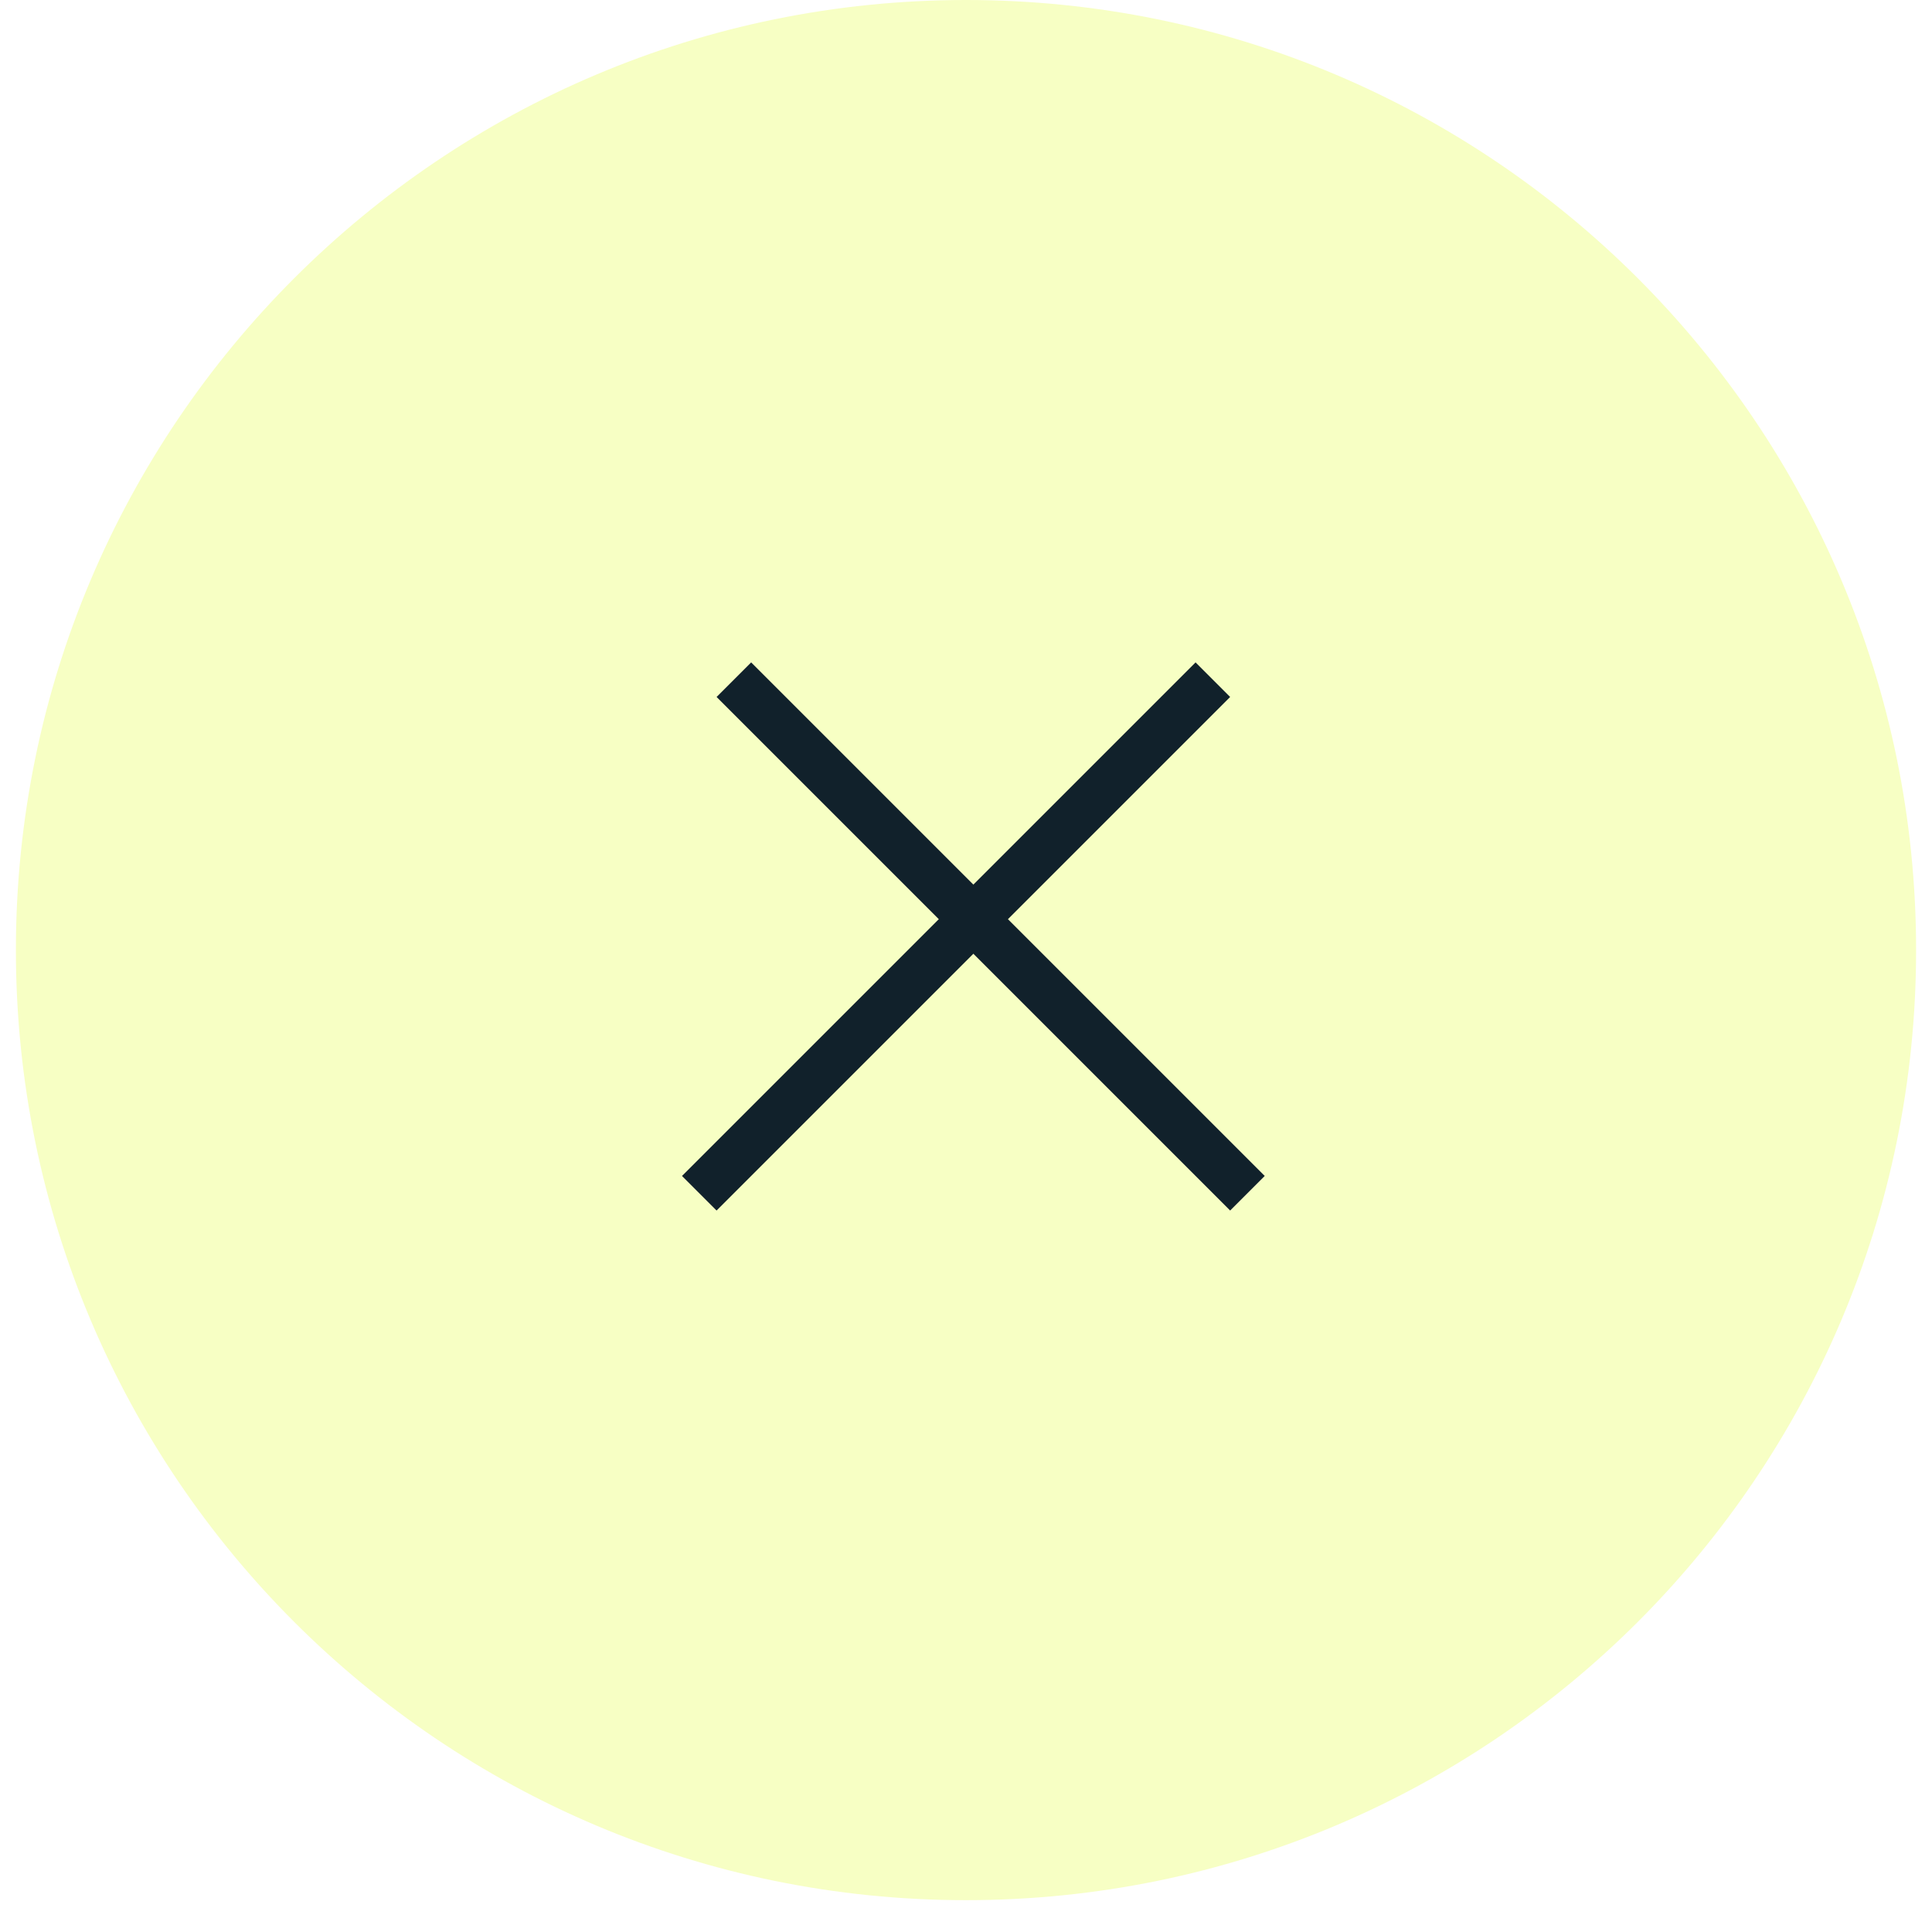
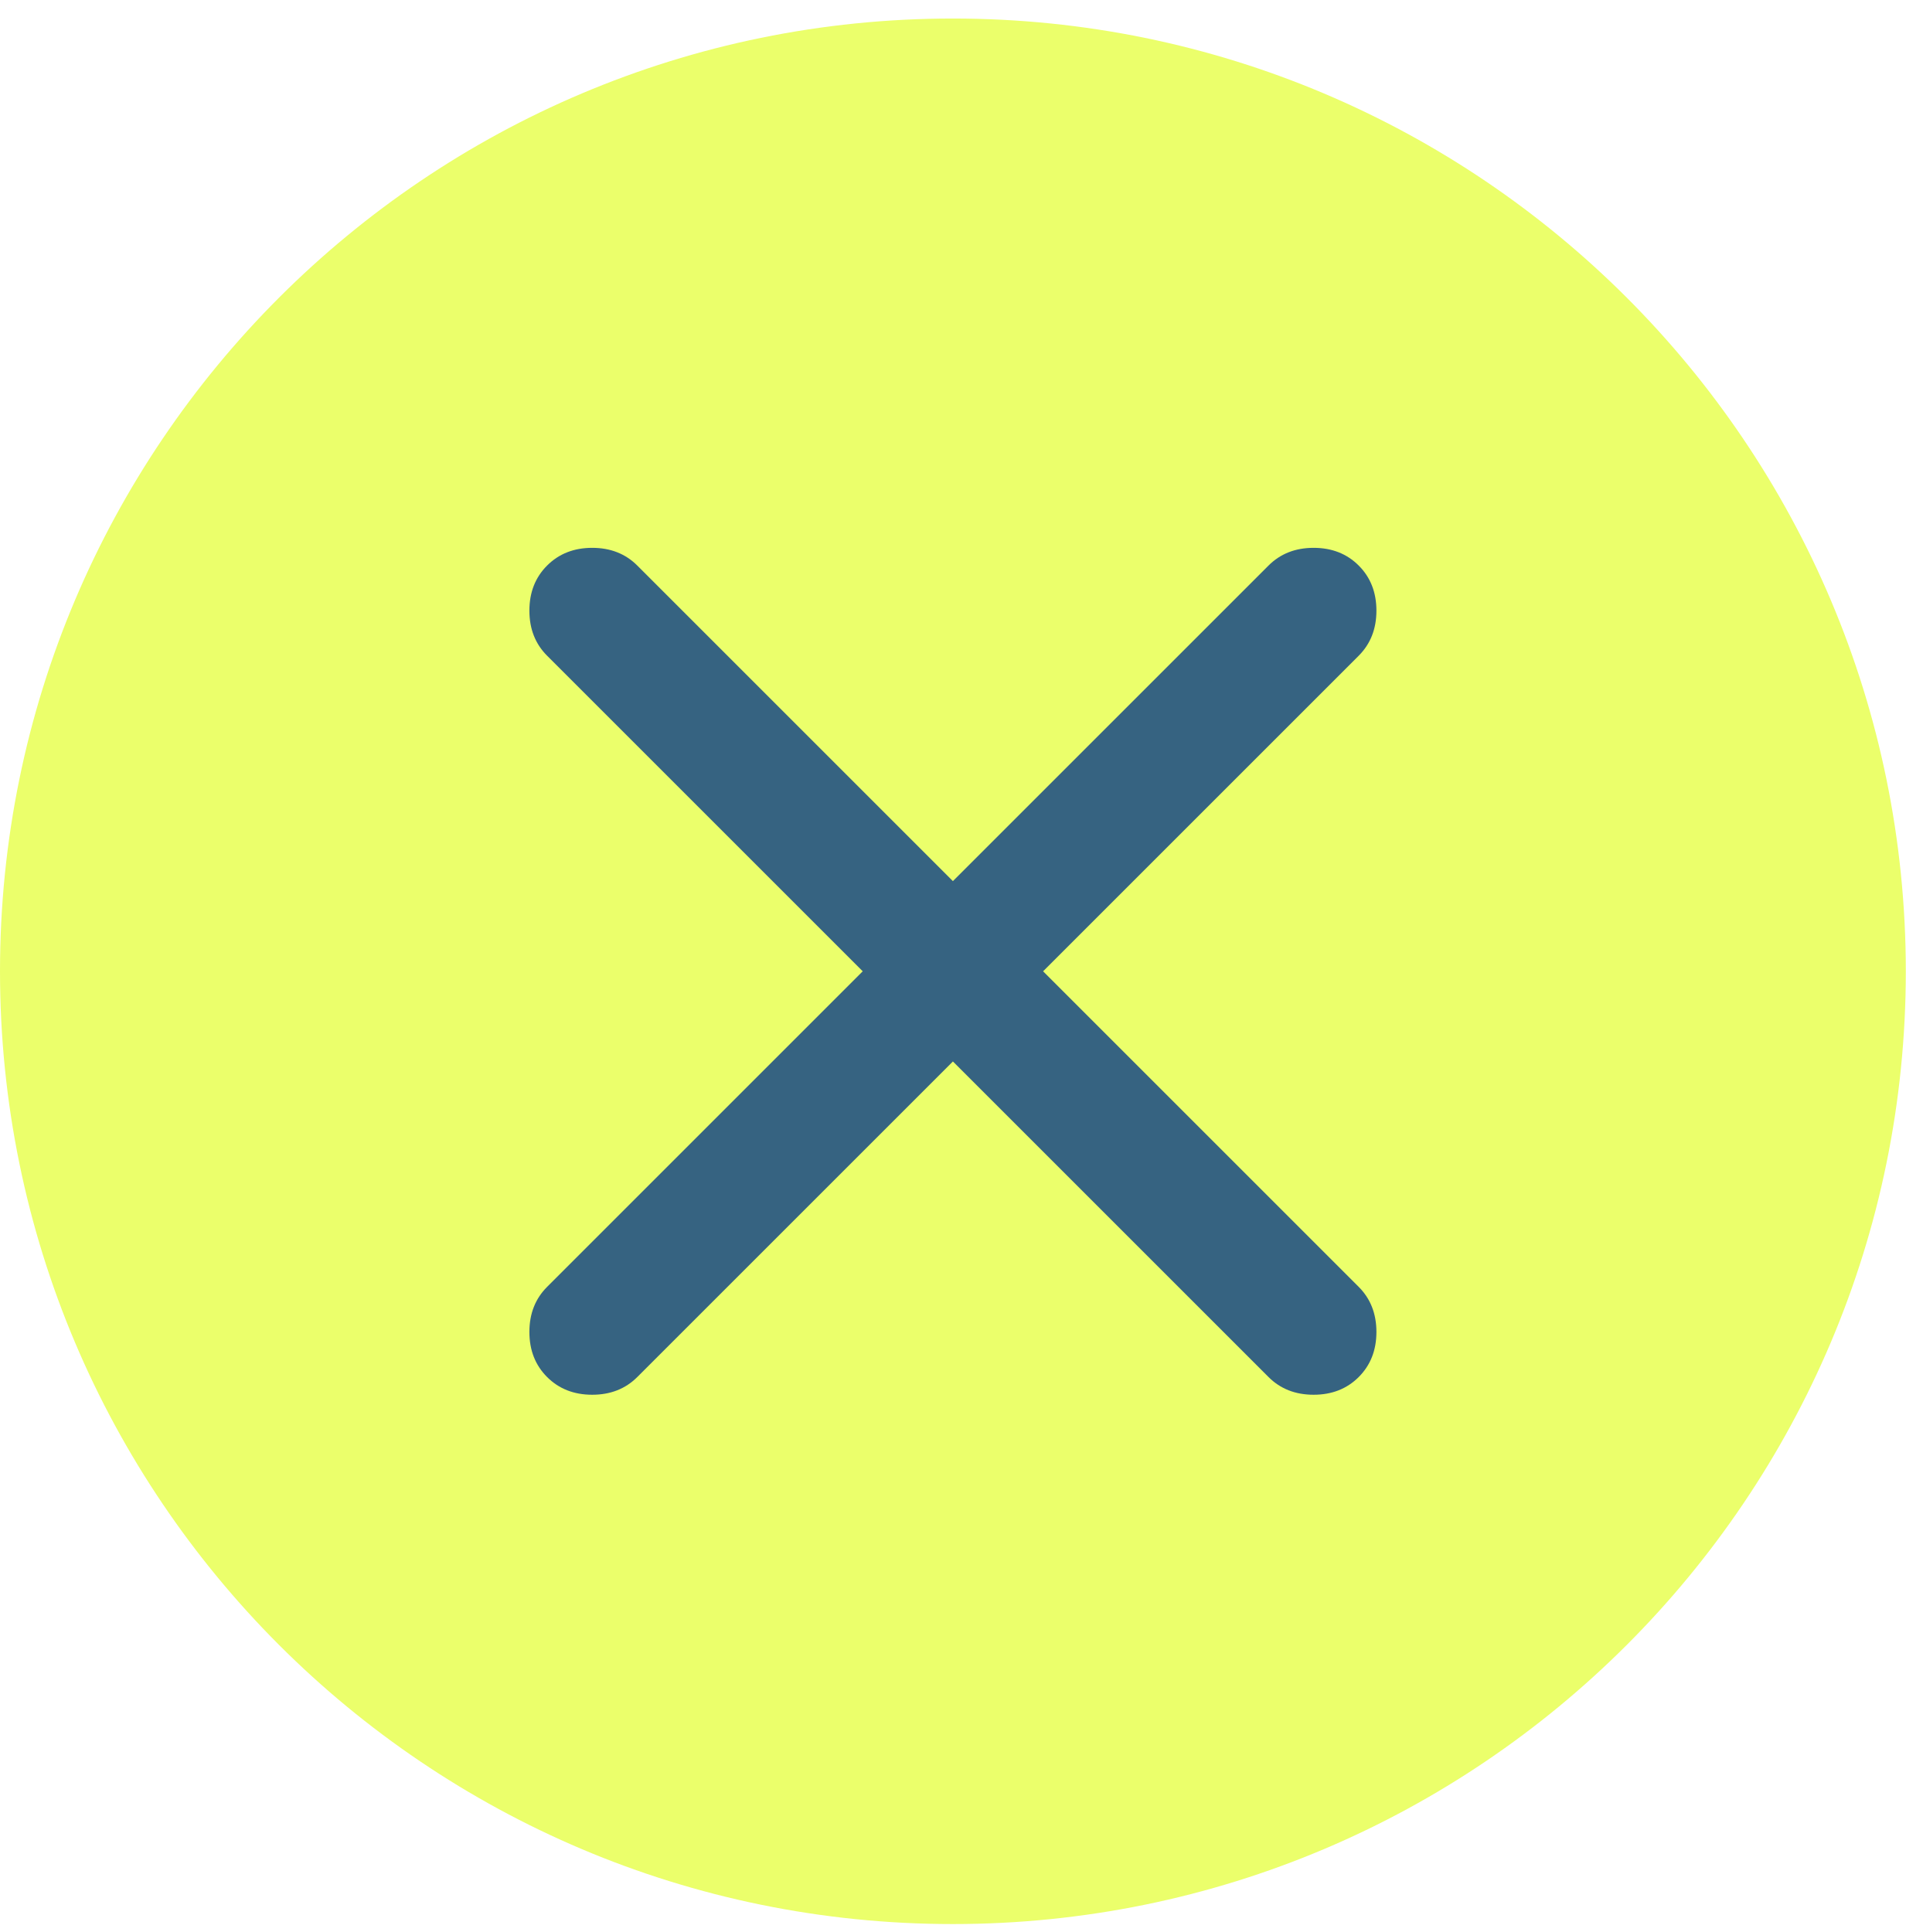
- <svg xmlns="http://www.w3.org/2000/svg" width="79" height="78" viewBox="0 0 79 78" fill="none">
-   <g id="Group 184048">
-     <circle id="Ellipse 82" cx="39.5" cy="38.85" r="38.85" fill="#F7FFC4" />
-     <g id="Group 184014">
-       <line id="Line 17" x1="30.008" y1="27.793" x2="51.008" y2="48.793" stroke="#11212B" stroke-width="2" />
-       <line id="Line 18" x1="28.594" y1="48.793" x2="49.594" y2="27.793" stroke="#11212B" stroke-width="2" />
-     </g>
-   </g>
+ <svg xmlns="http://www.w3.org/2000/svg" width="72" height="73" viewBox="0 0 72 73" fill="none">
+   <rect y="0.7" width="72" height="72" rx="36" fill="#EBFF6B" />
+   <path d="M36 40.107L24.076 52.031C23.63 52.477 23.062 52.7 22.373 52.7C21.683 52.7 21.115 52.477 20.669 52.031C20.223 51.585 20 51.017 20 50.327C20 49.638 20.223 49.07 20.669 48.624L32.593 36.7L20.669 24.776C20.223 24.33 20 23.762 20 23.073C20 22.383 20.223 21.815 20.669 21.369C21.115 20.923 21.683 20.7 22.373 20.7C23.062 20.7 23.63 20.923 24.076 21.369L36 33.293L47.924 21.369C48.37 20.923 48.938 20.7 49.627 20.7C50.317 20.7 50.885 20.923 51.331 21.369C51.777 21.815 52 22.383 52 23.073C52 23.762 51.777 24.33 51.331 24.776L39.407 36.7L51.331 48.624C51.777 49.07 52 49.638 52 50.327C52 51.017 51.777 51.585 51.331 52.031C50.885 52.477 50.317 52.7 49.627 52.7C48.938 52.7 48.37 52.477 47.924 52.031L36 40.107Z" fill="#366381" />
</svg>
